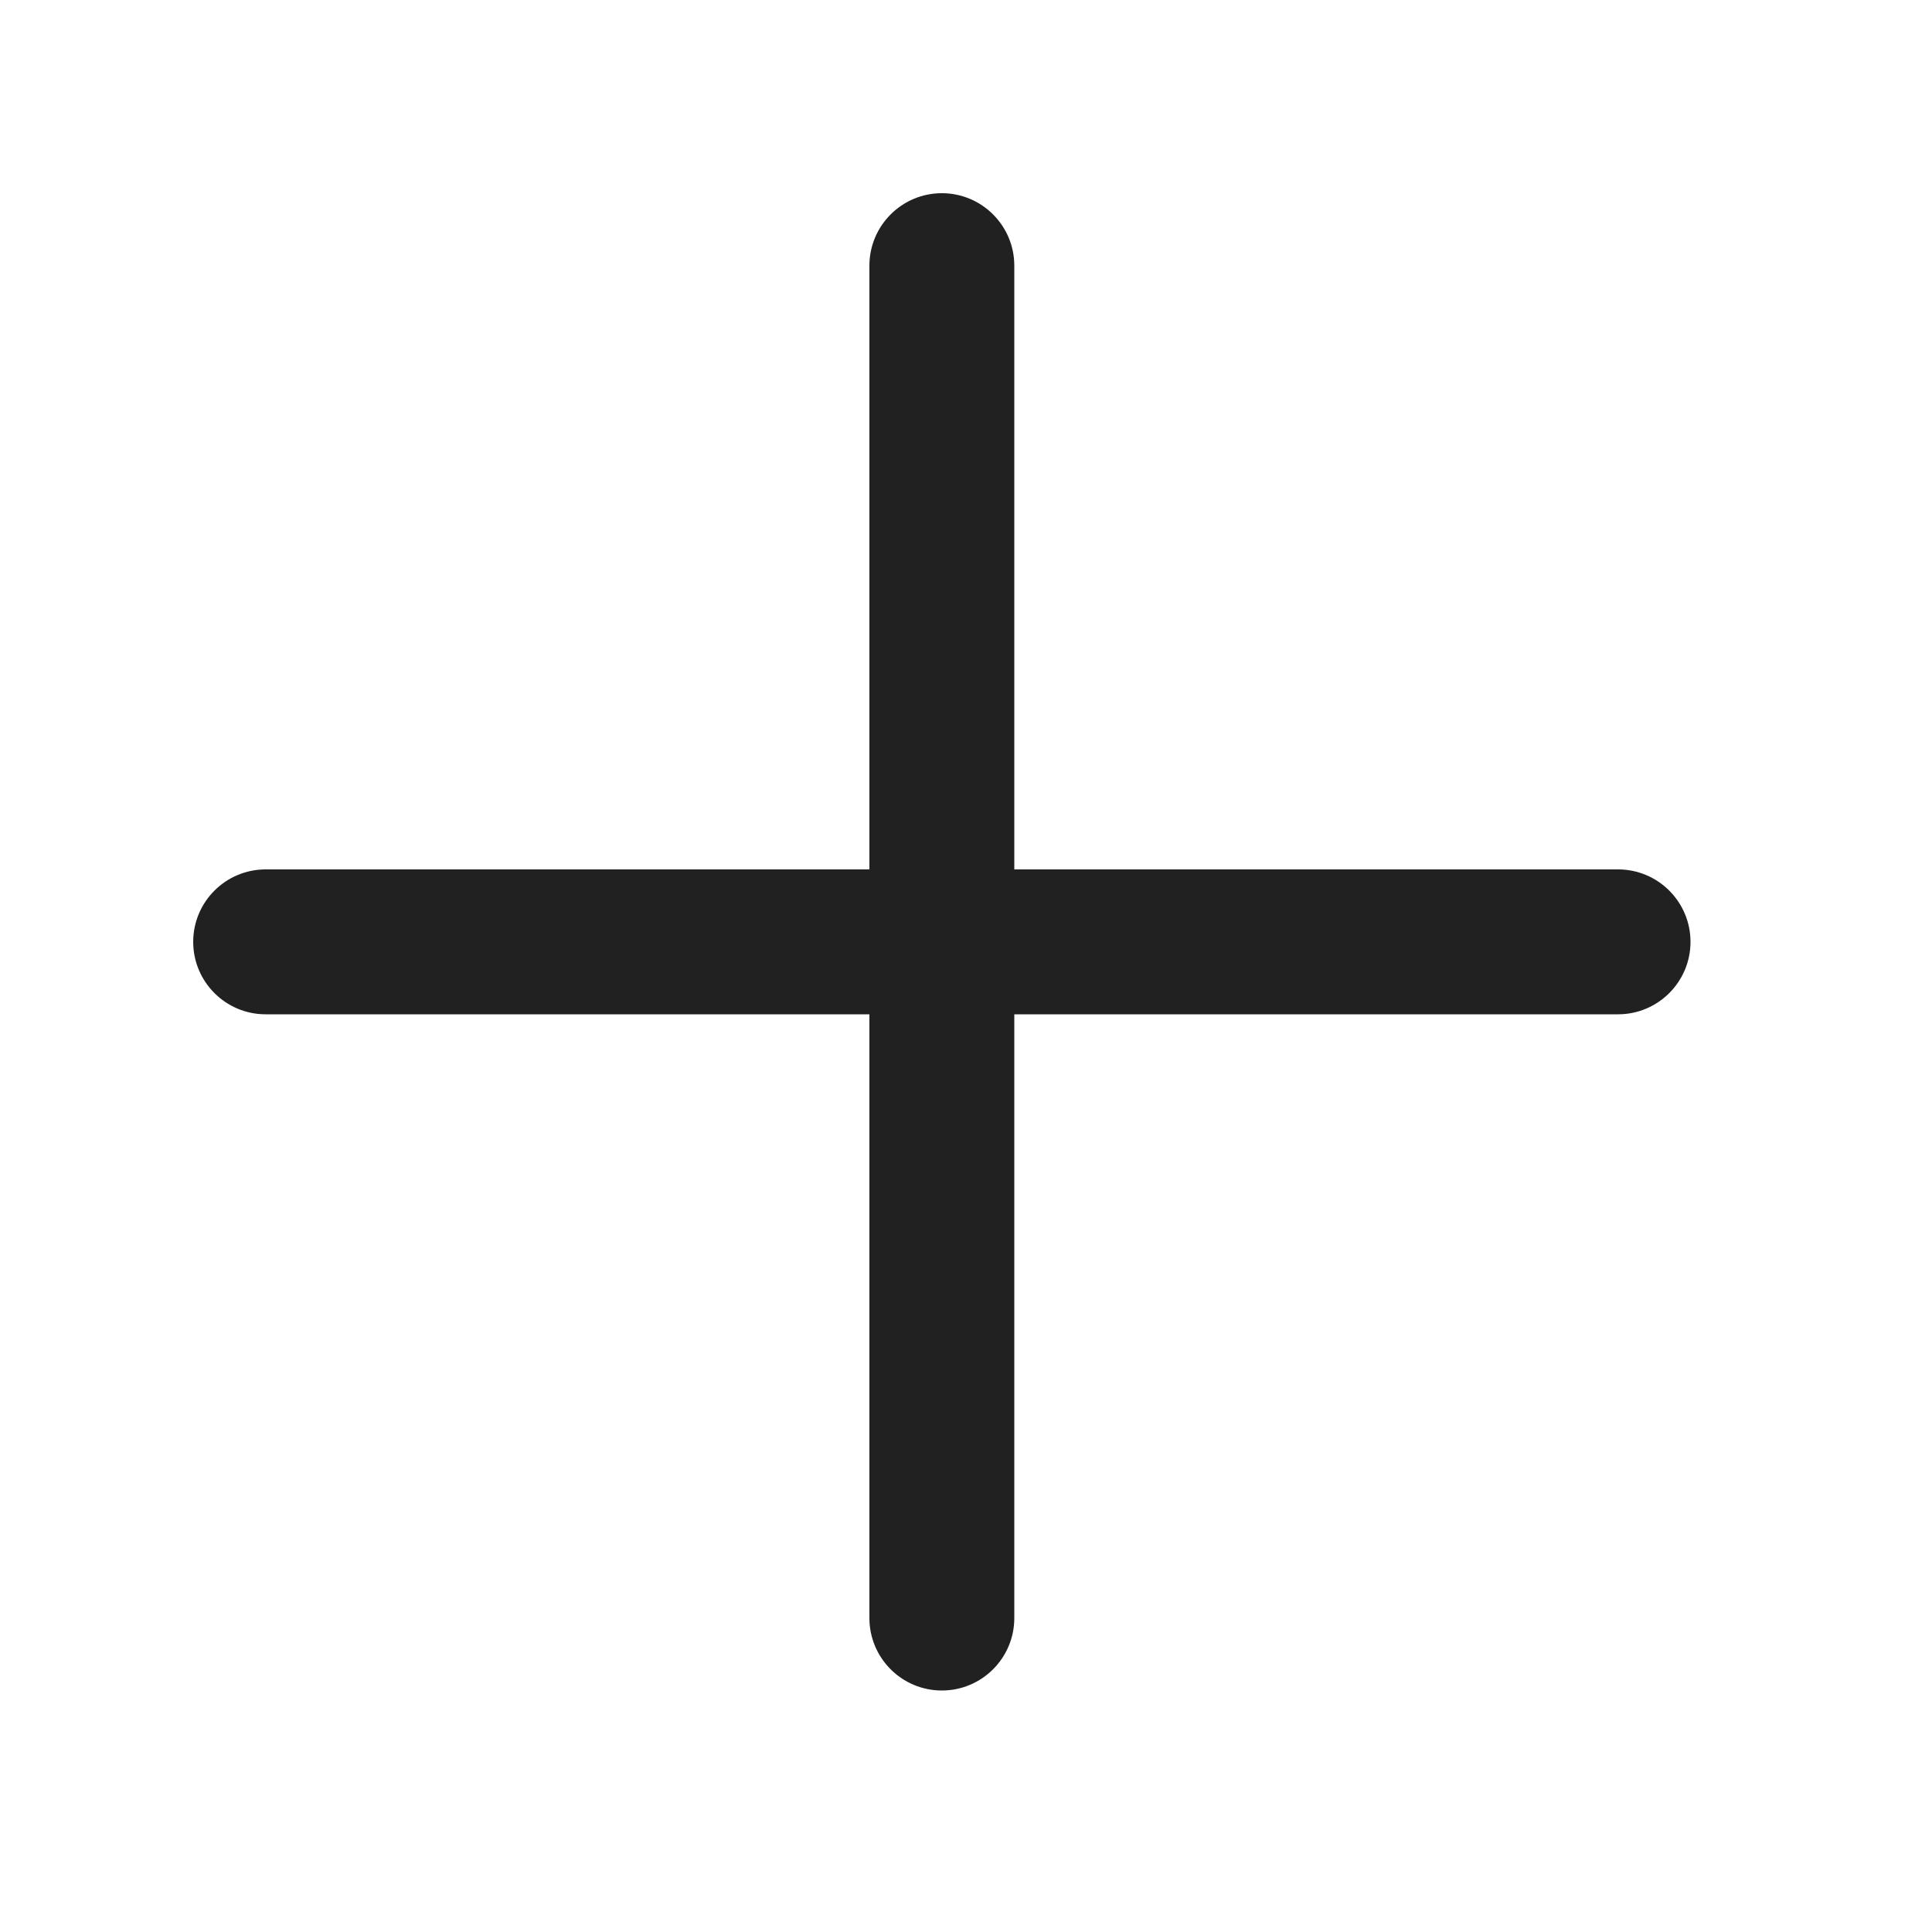
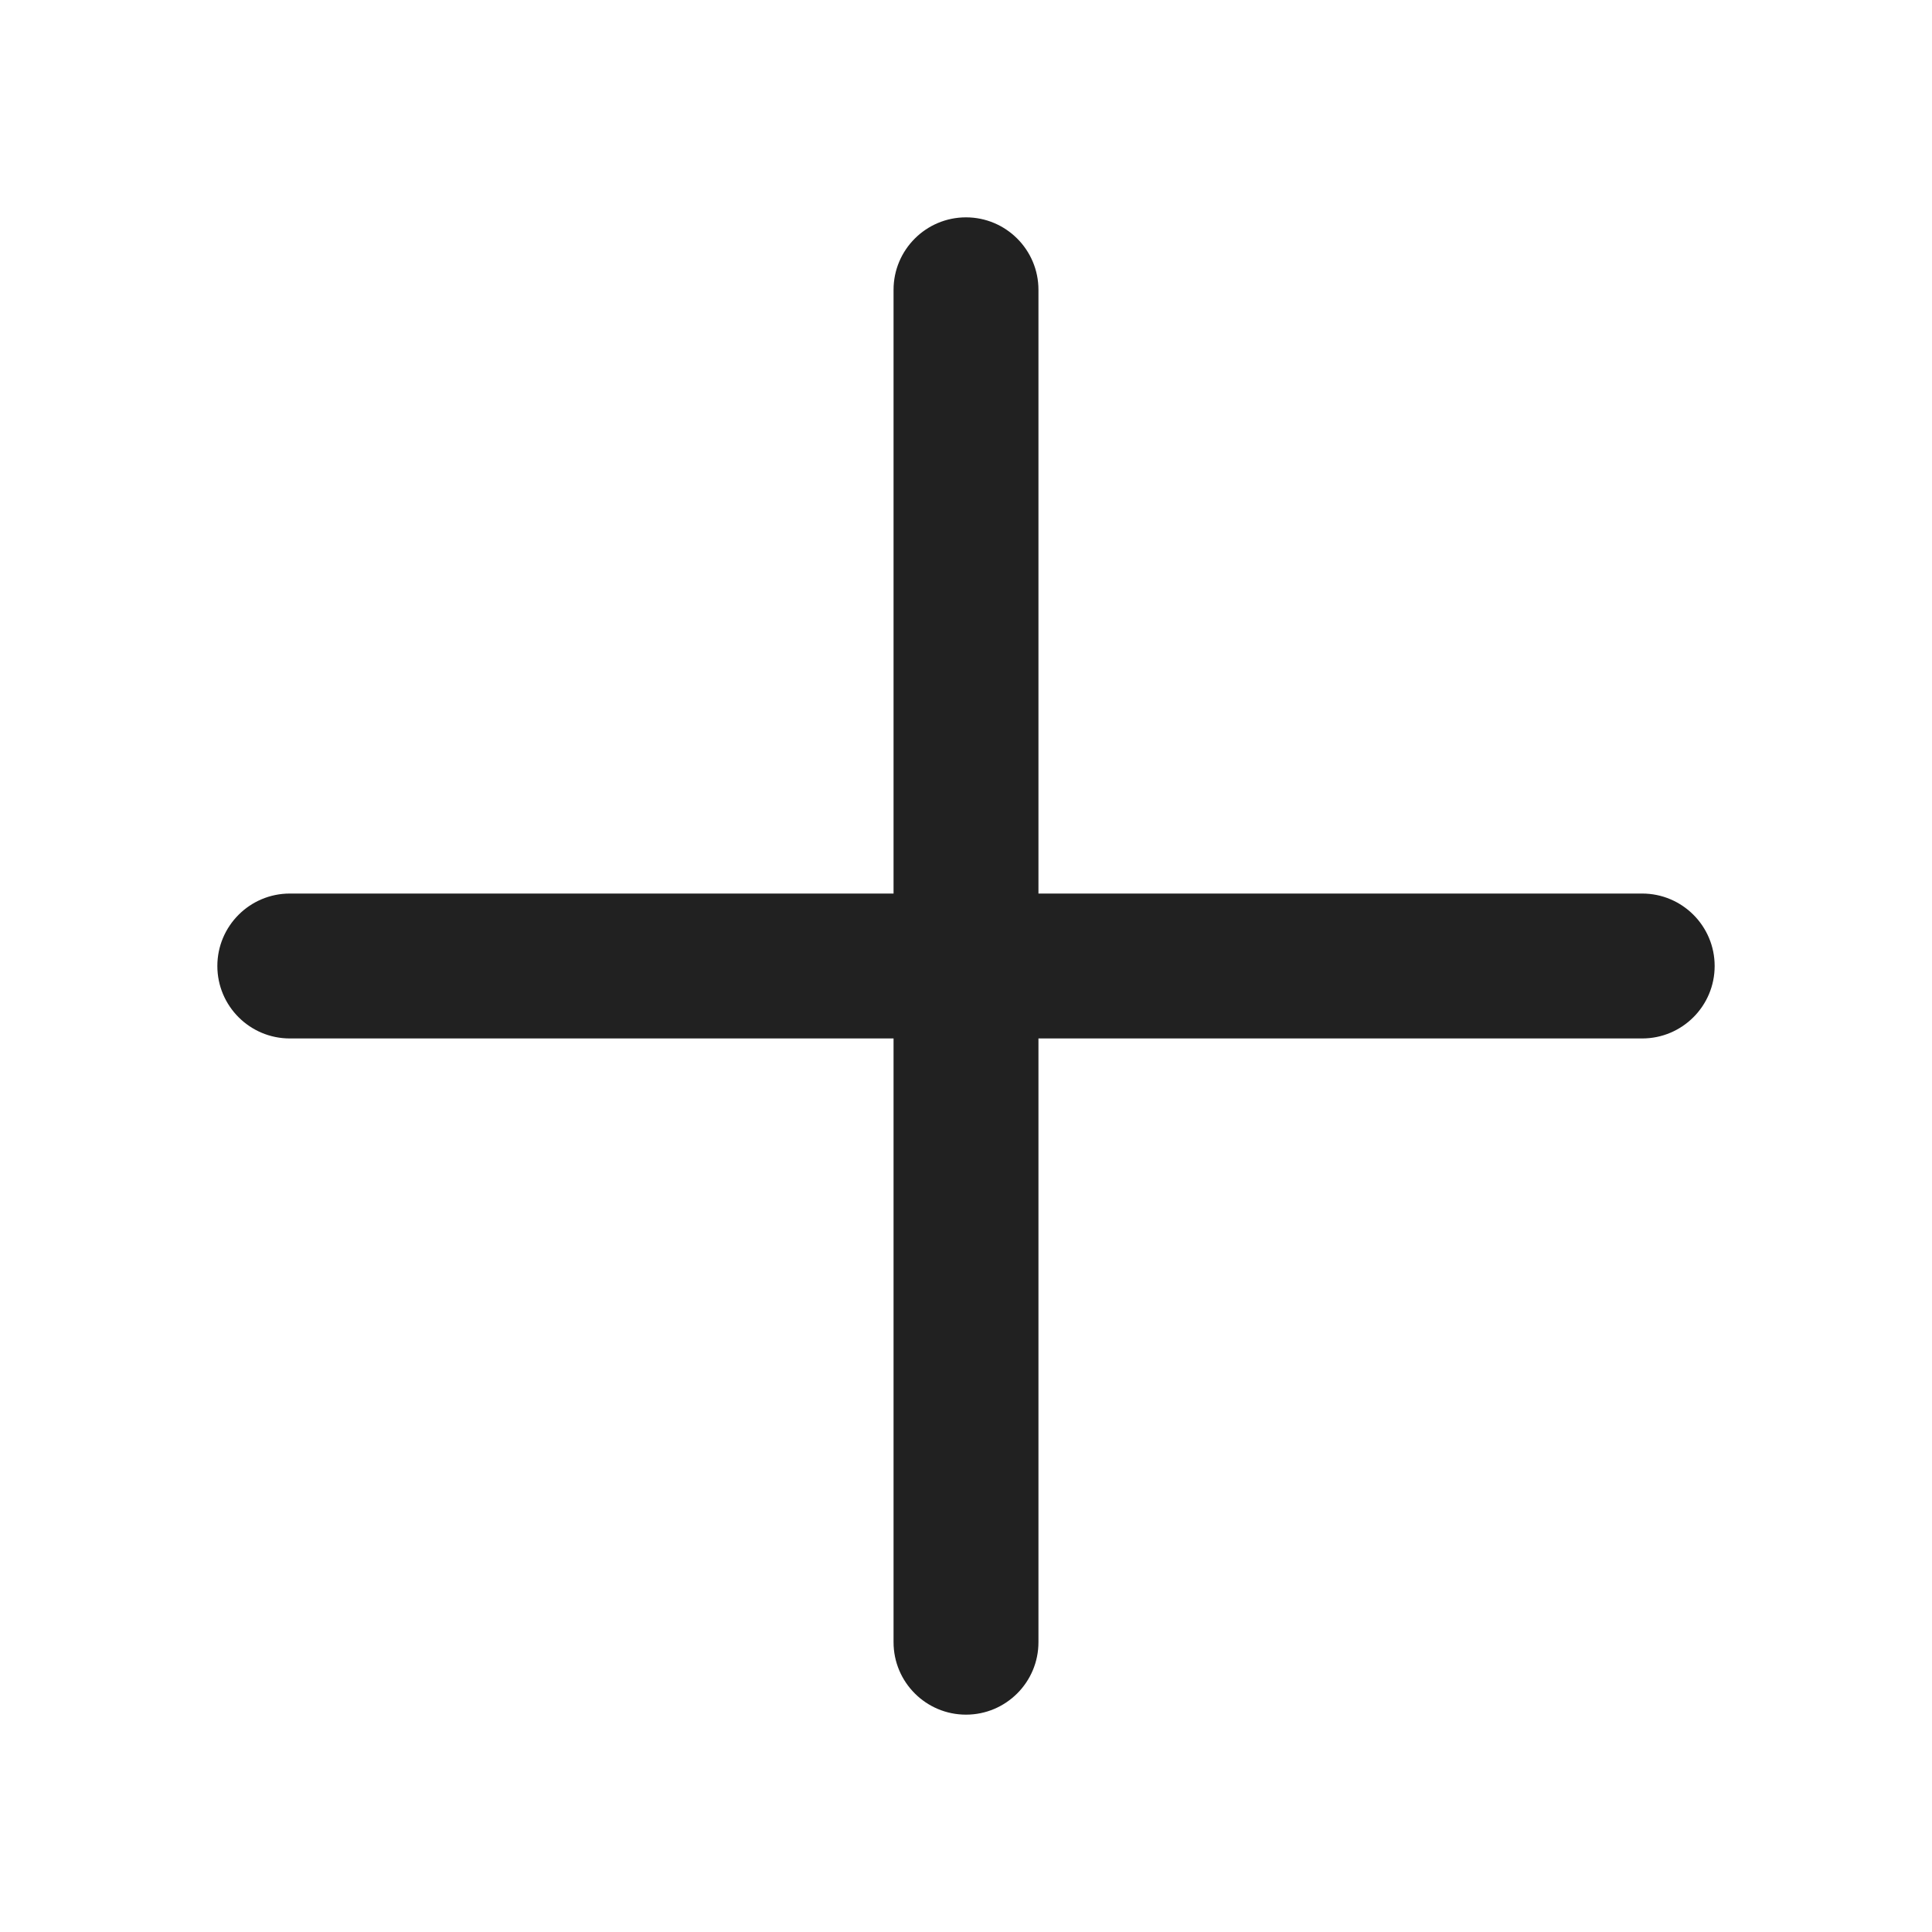
<svg xmlns="http://www.w3.org/2000/svg" width="20" height="20" viewBox="0 0 20 20" fill="none">
-   <path d="M10.5 2.75C10.5 2.336 10.164 2 9.75 2C9.336 2 9 2.336 9 2.75V9H2.75C2.336 9 2 9.336 2 9.75C2 10.164 2.336 10.5 2.75 10.5H9V16.75C9 17.164 9.336 17.5 9.75 17.5C10.164 17.5 10.5 17.164 10.5 16.75V10.5H16.75C17.164 10.5 17.5 10.164 17.5 9.75C17.5 9.336 17.164 9 16.75 9H10.5V2.75Z" fill="#212121" />
+   <path d="M10 2.25C10.414 2.25 10.75 2.586 10.75 3V9.25H17C17.414 9.25 17.75 9.586 17.75 10C17.75 10.414 17.414 10.75 17 10.75H10.75V17C10.75 17.414 10.414 17.75 10 17.75C9.586 17.75 9.25 17.414 9.25 17V10.75H3C2.586 10.75 2.25 10.414 2.25 10C2.25 9.586 2.586 9.25 3 9.25H9.25V3C9.25 2.586 9.586 2.25 10 2.25Z" fill="#212121" />
</svg>
